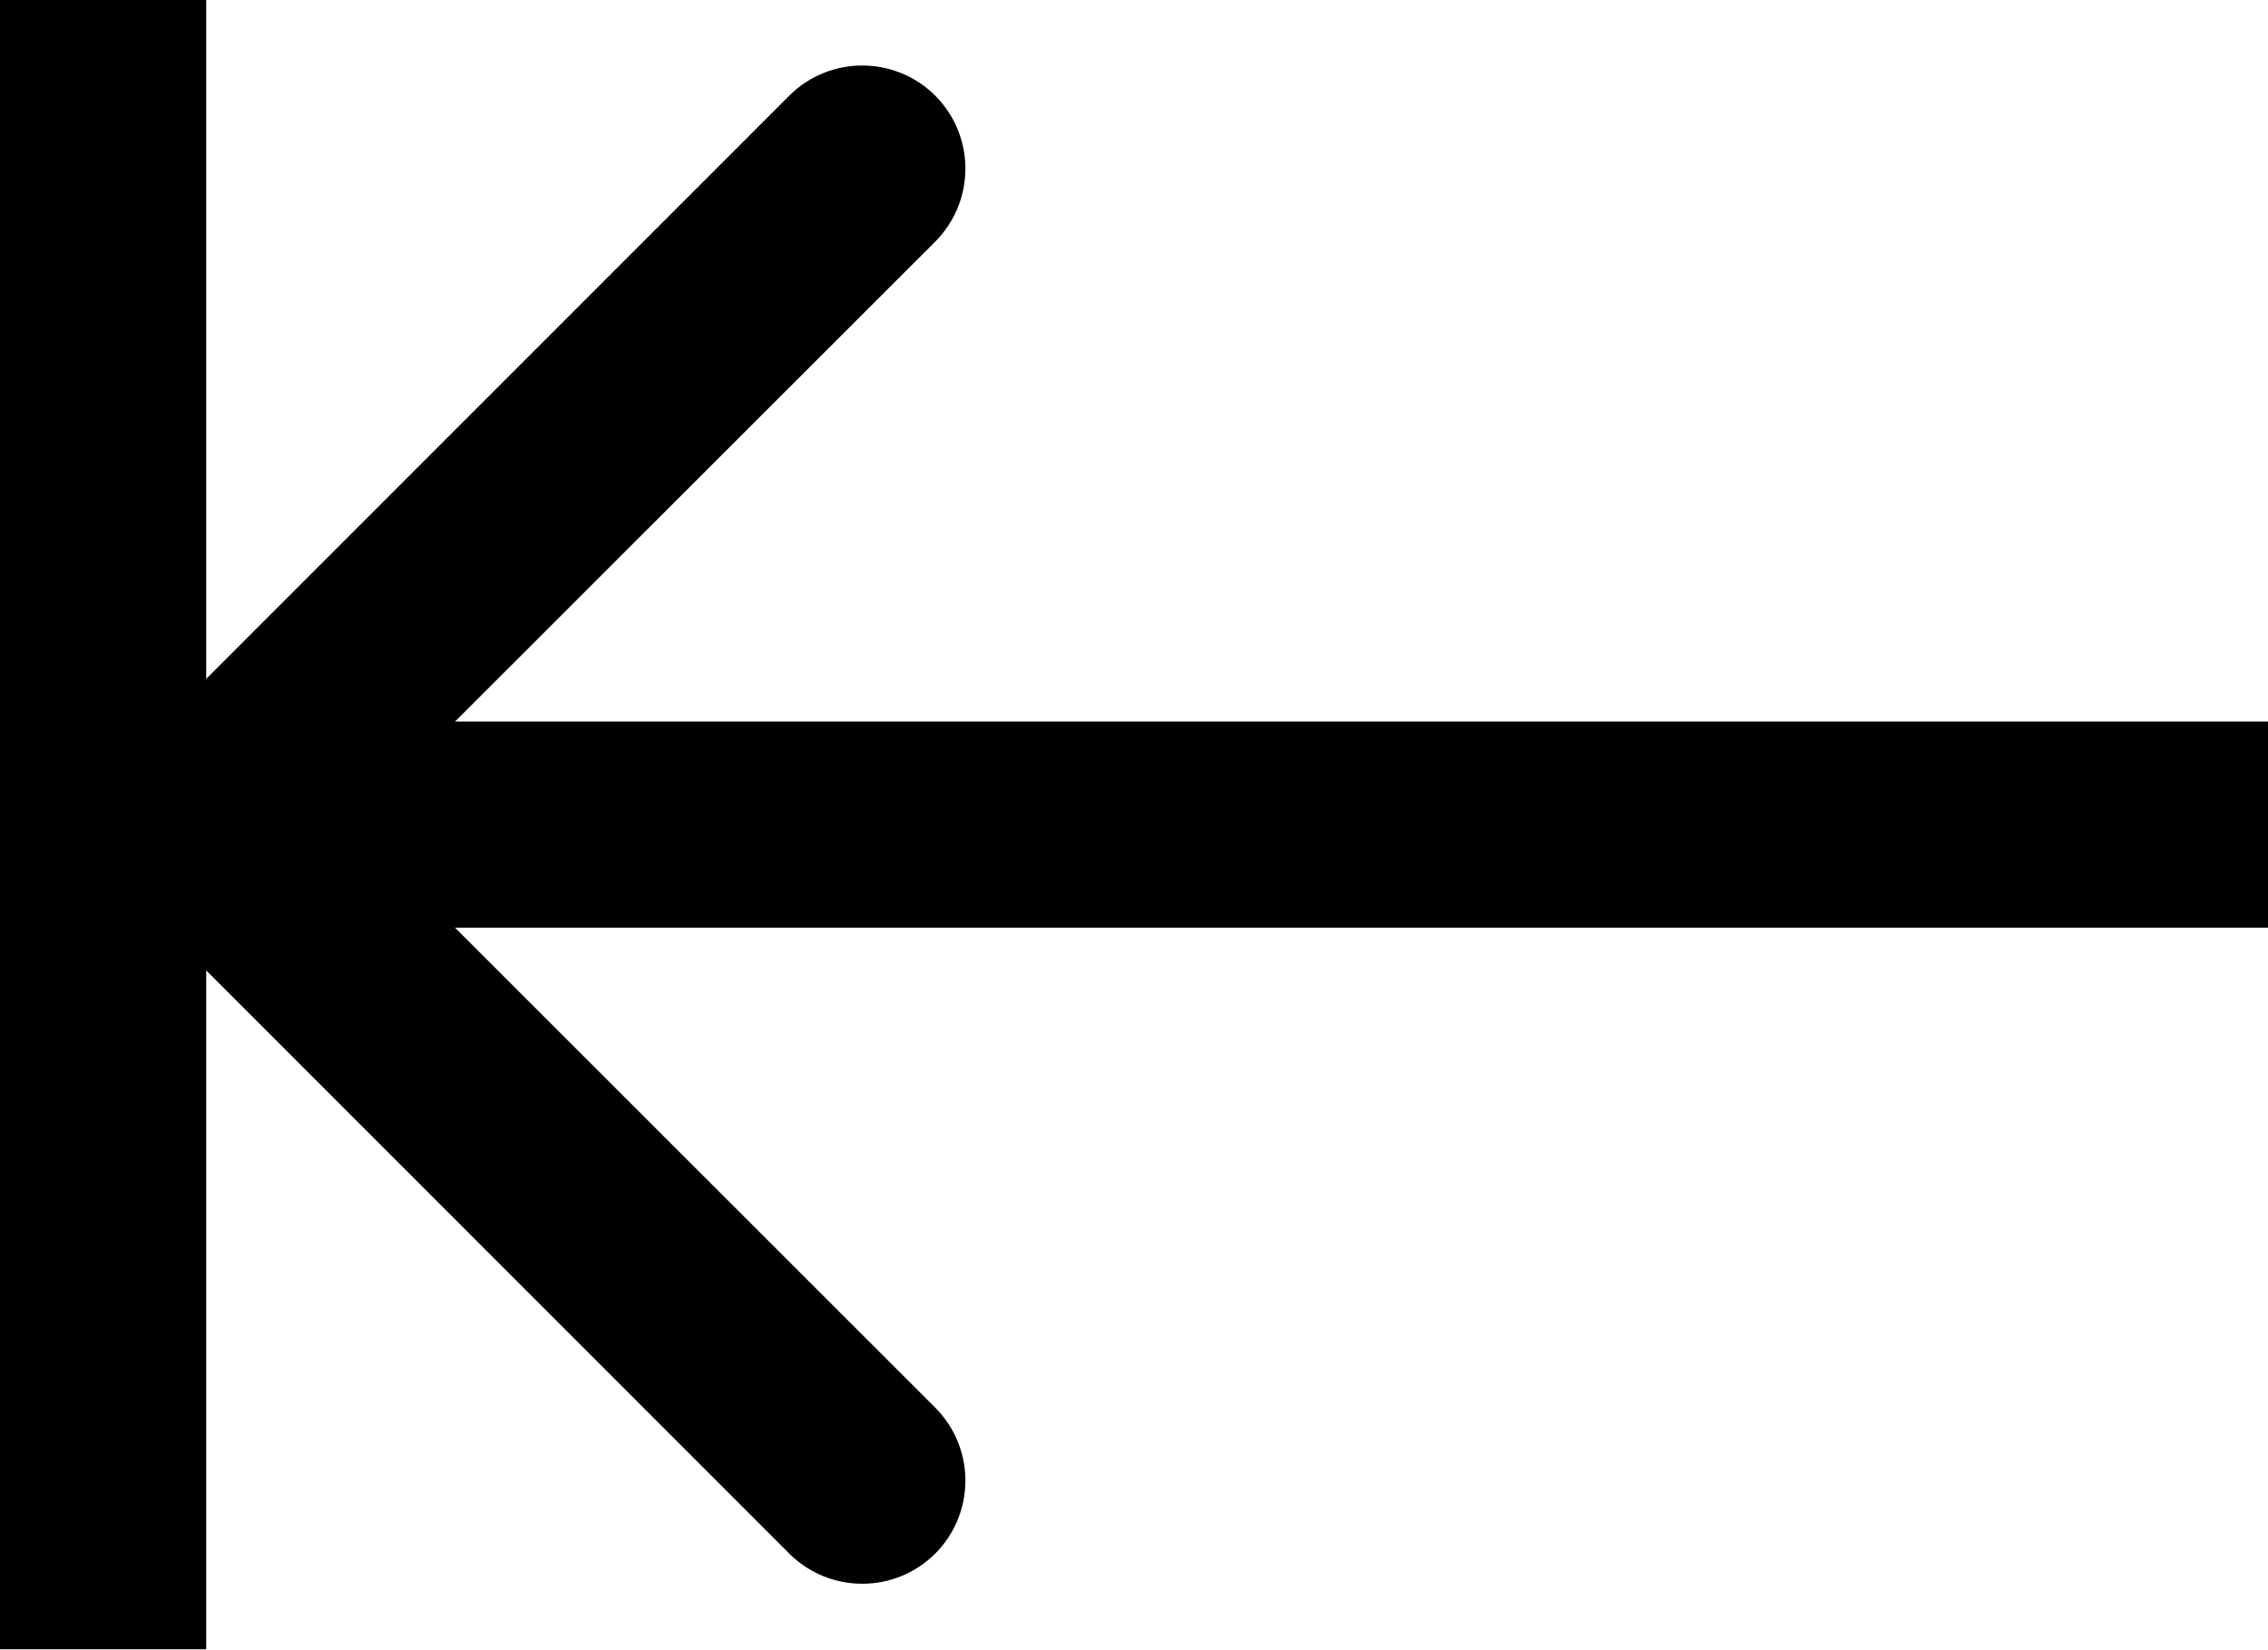
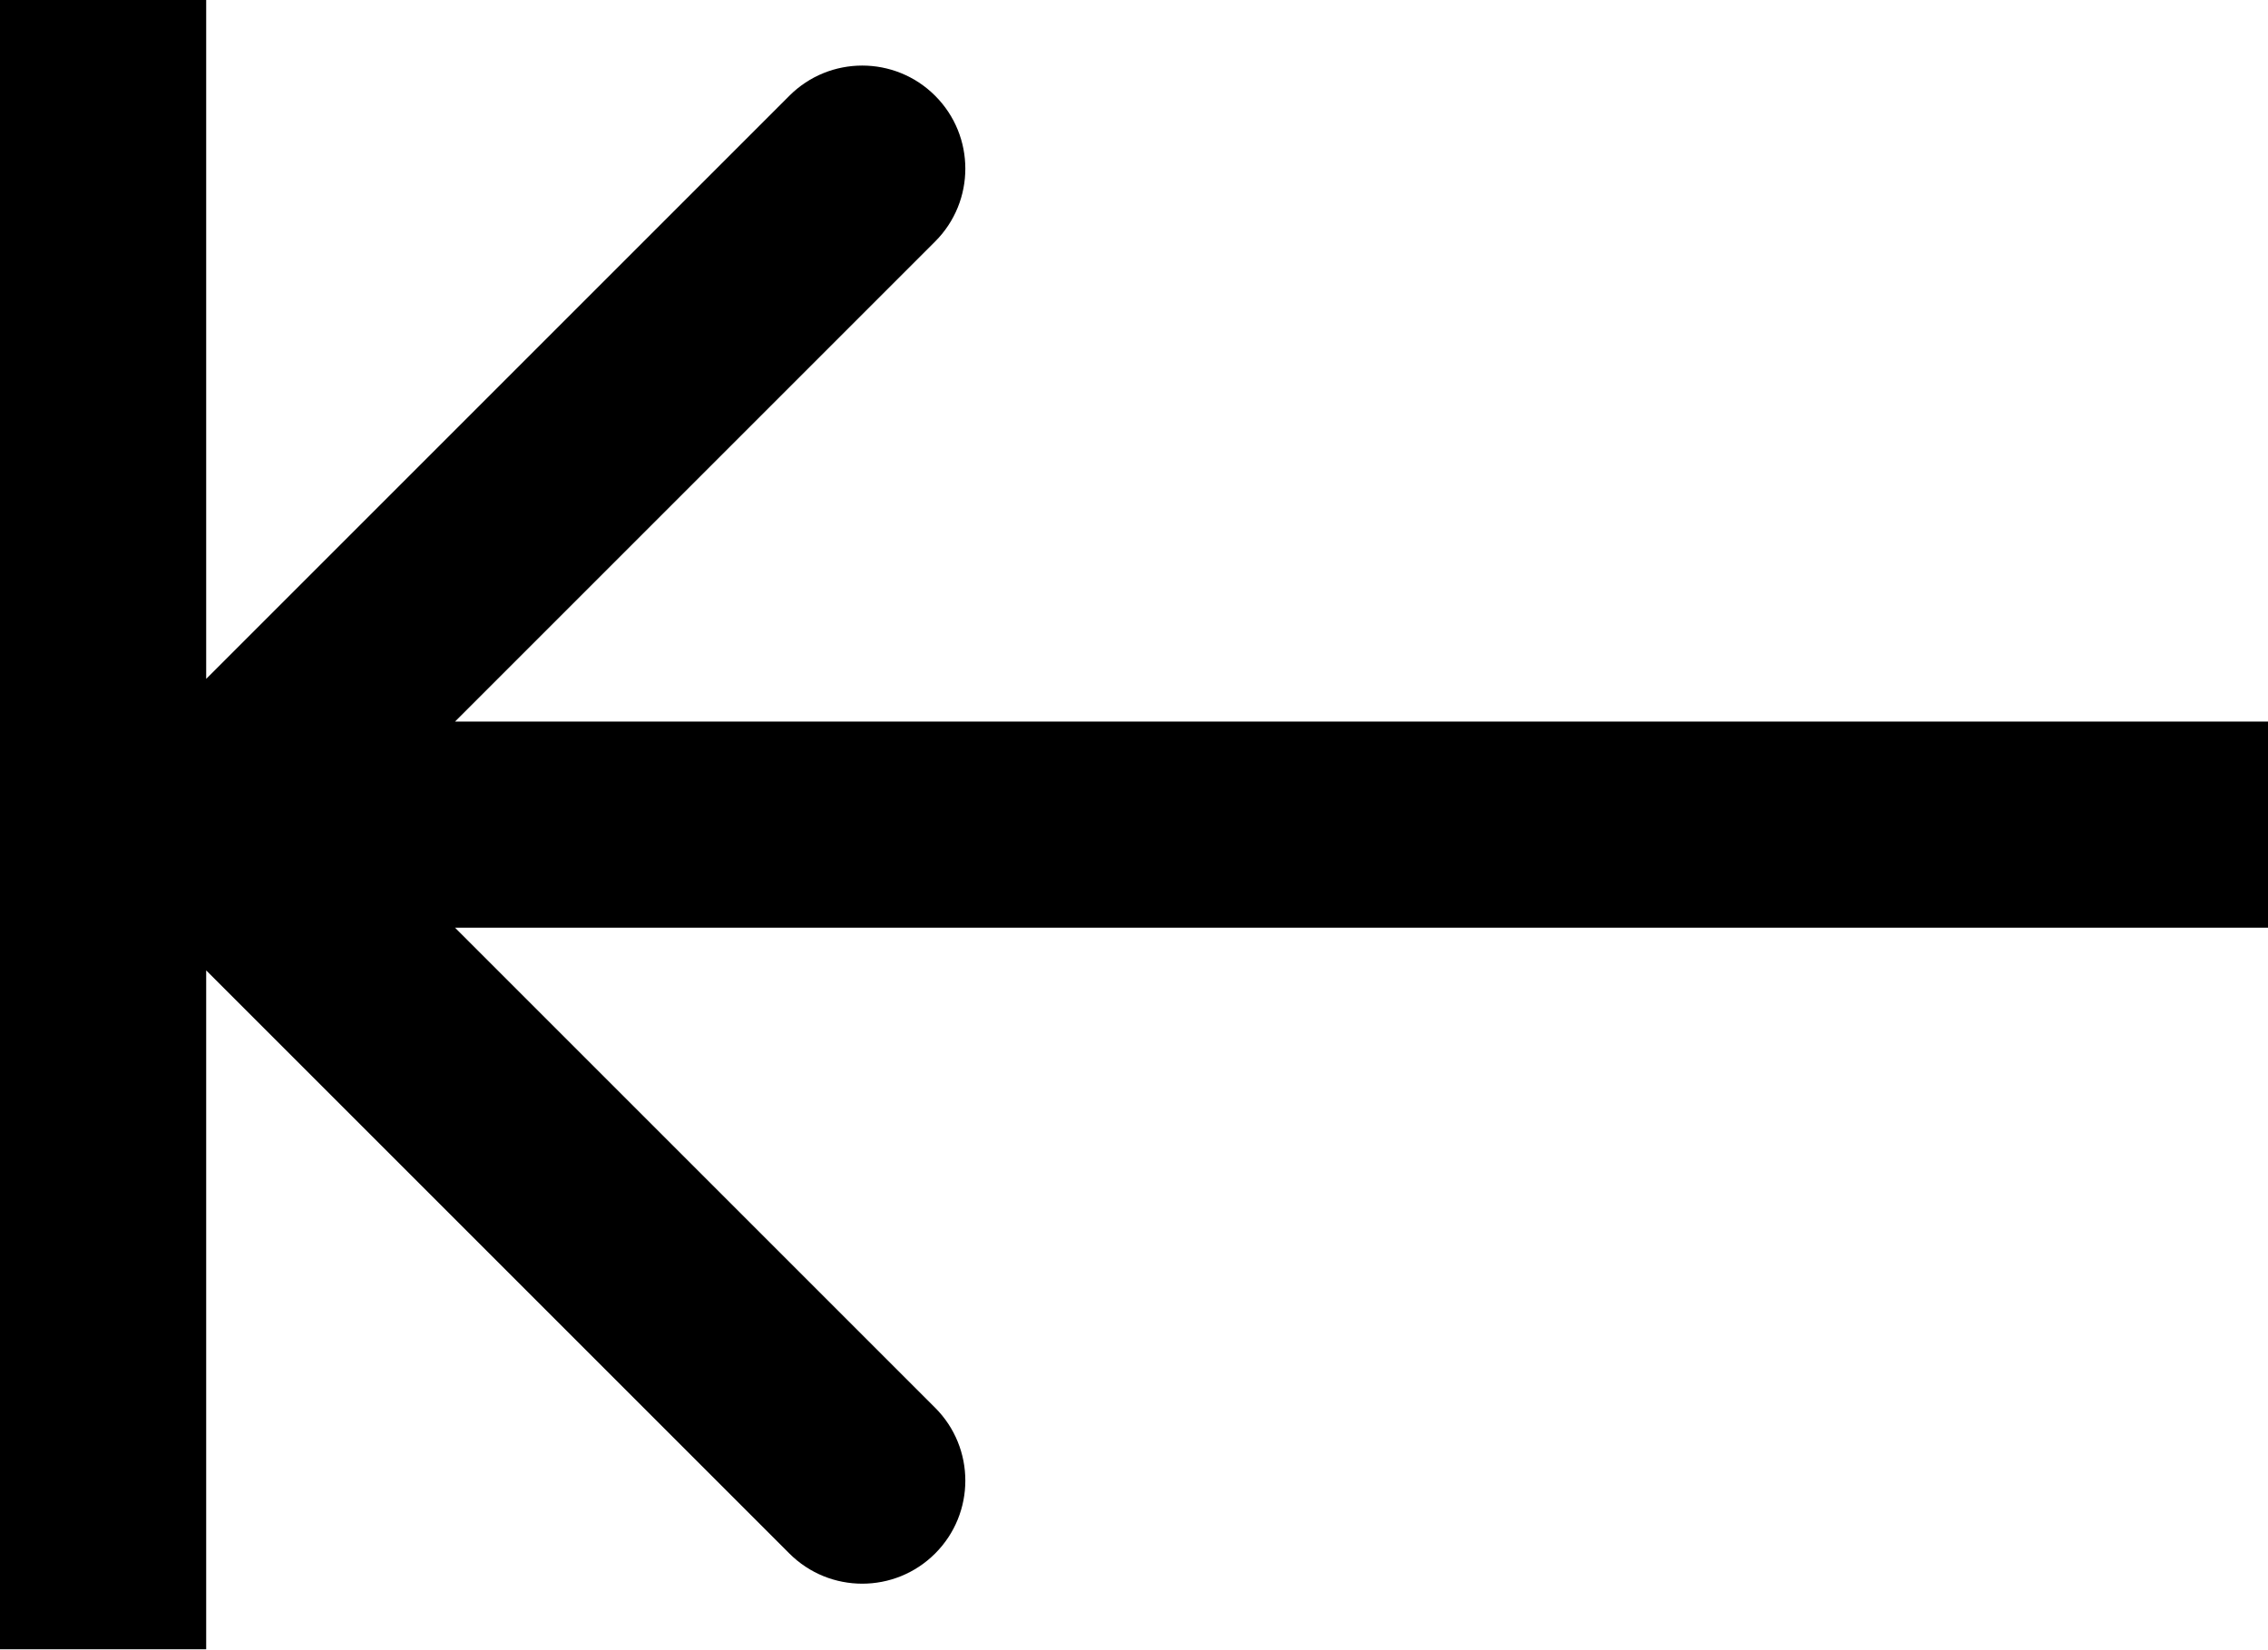
- <svg xmlns="http://www.w3.org/2000/svg" width="11" height="8" viewBox="0 0 11 8" fill="none">
-   <path fill-rule="evenodd" clip-rule="evenodd" d="M0 0V8H1L1 4.707L3.828 7.536C4.024 7.731 4.34 7.731 4.536 7.536C4.731 7.34 4.731 7.024 4.536 6.828L2.207 4.5L11 4.5V3.5L2.207 3.5L4.536 1.172C4.731 0.976 4.731 0.66 4.536 0.464C4.34 0.269 4.024 0.269 3.828 0.464L1 3.293L1 0H0Z" fill="#000000" />
+ <svg xmlns="http://www.w3.org/2000/svg" version="1.1" width="44" height="32" viewBox="0 0 44 32">
+   <path d="M0 0v32h4v-13.172l11.314 11.314c0.781 0.781 2.047 0.781 2.828 0s0.781-2.047 0-2.828l-9.314-9.314h35.172v-4h-35.172l9.314-9.314c0.781-0.781 0.781-2.047 0-2.828s-2.047-0.781-2.828 0l-11.314 11.314v-13.172h-4z" />
</svg>
